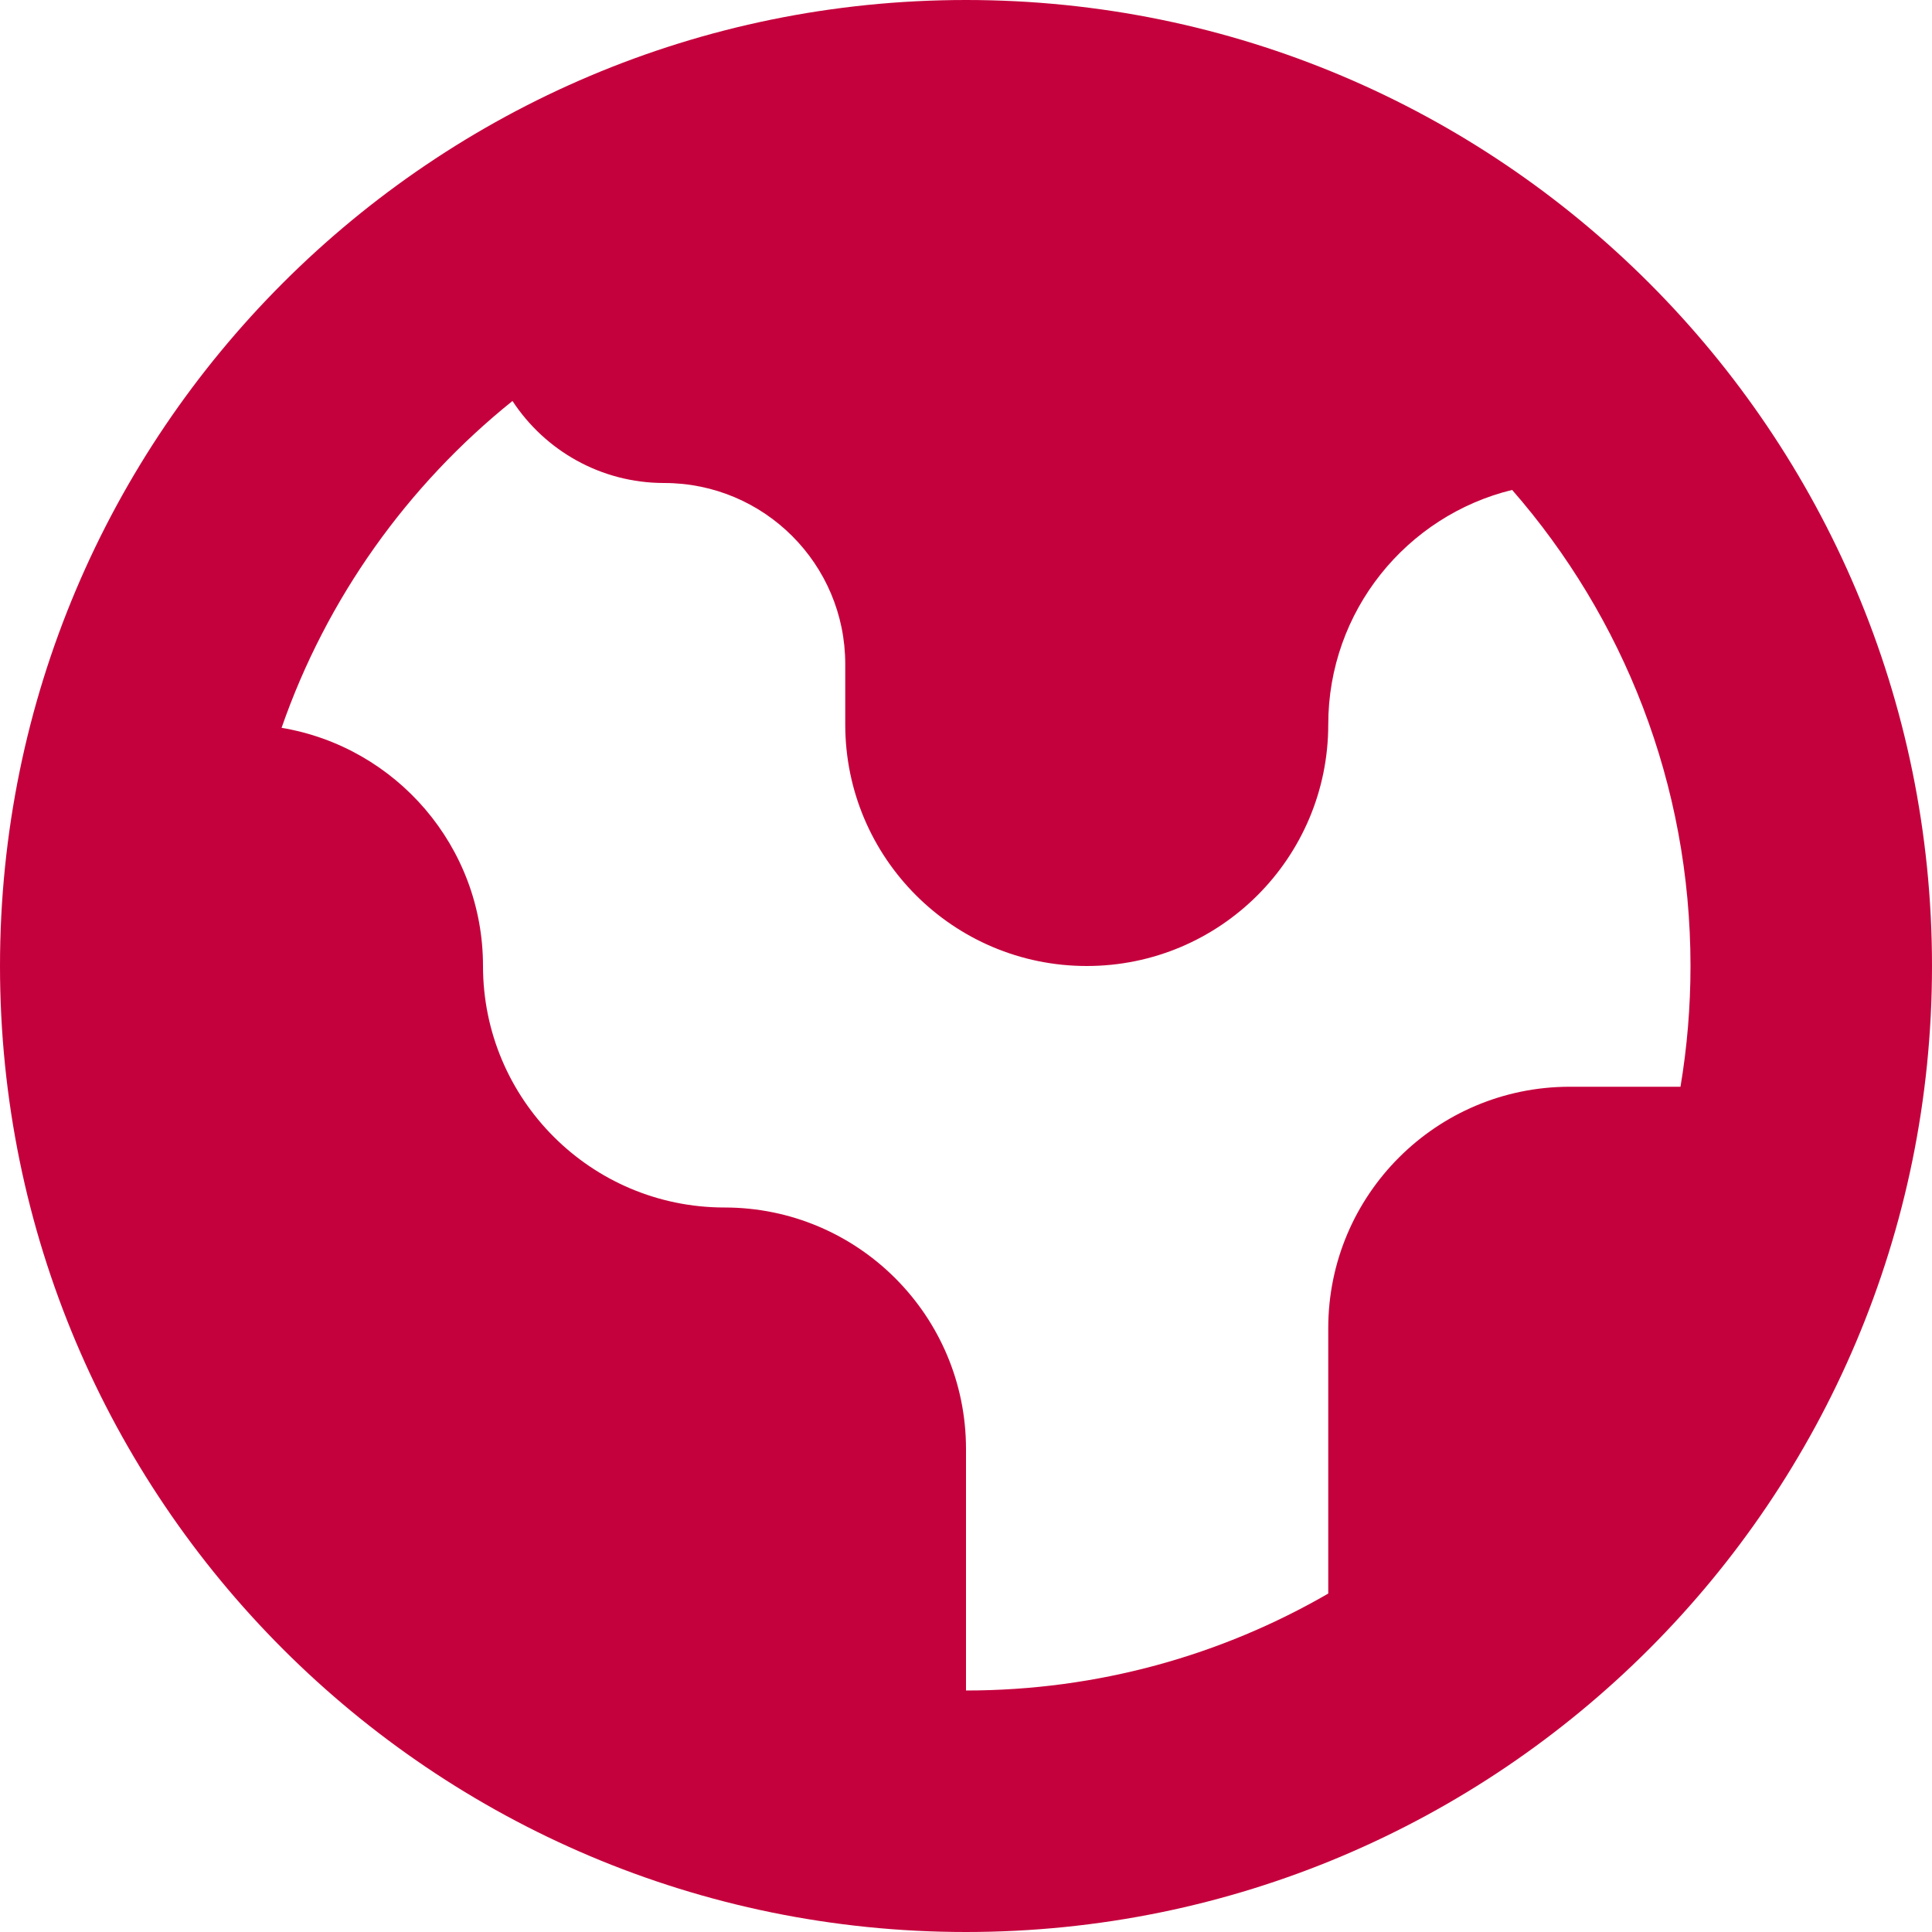
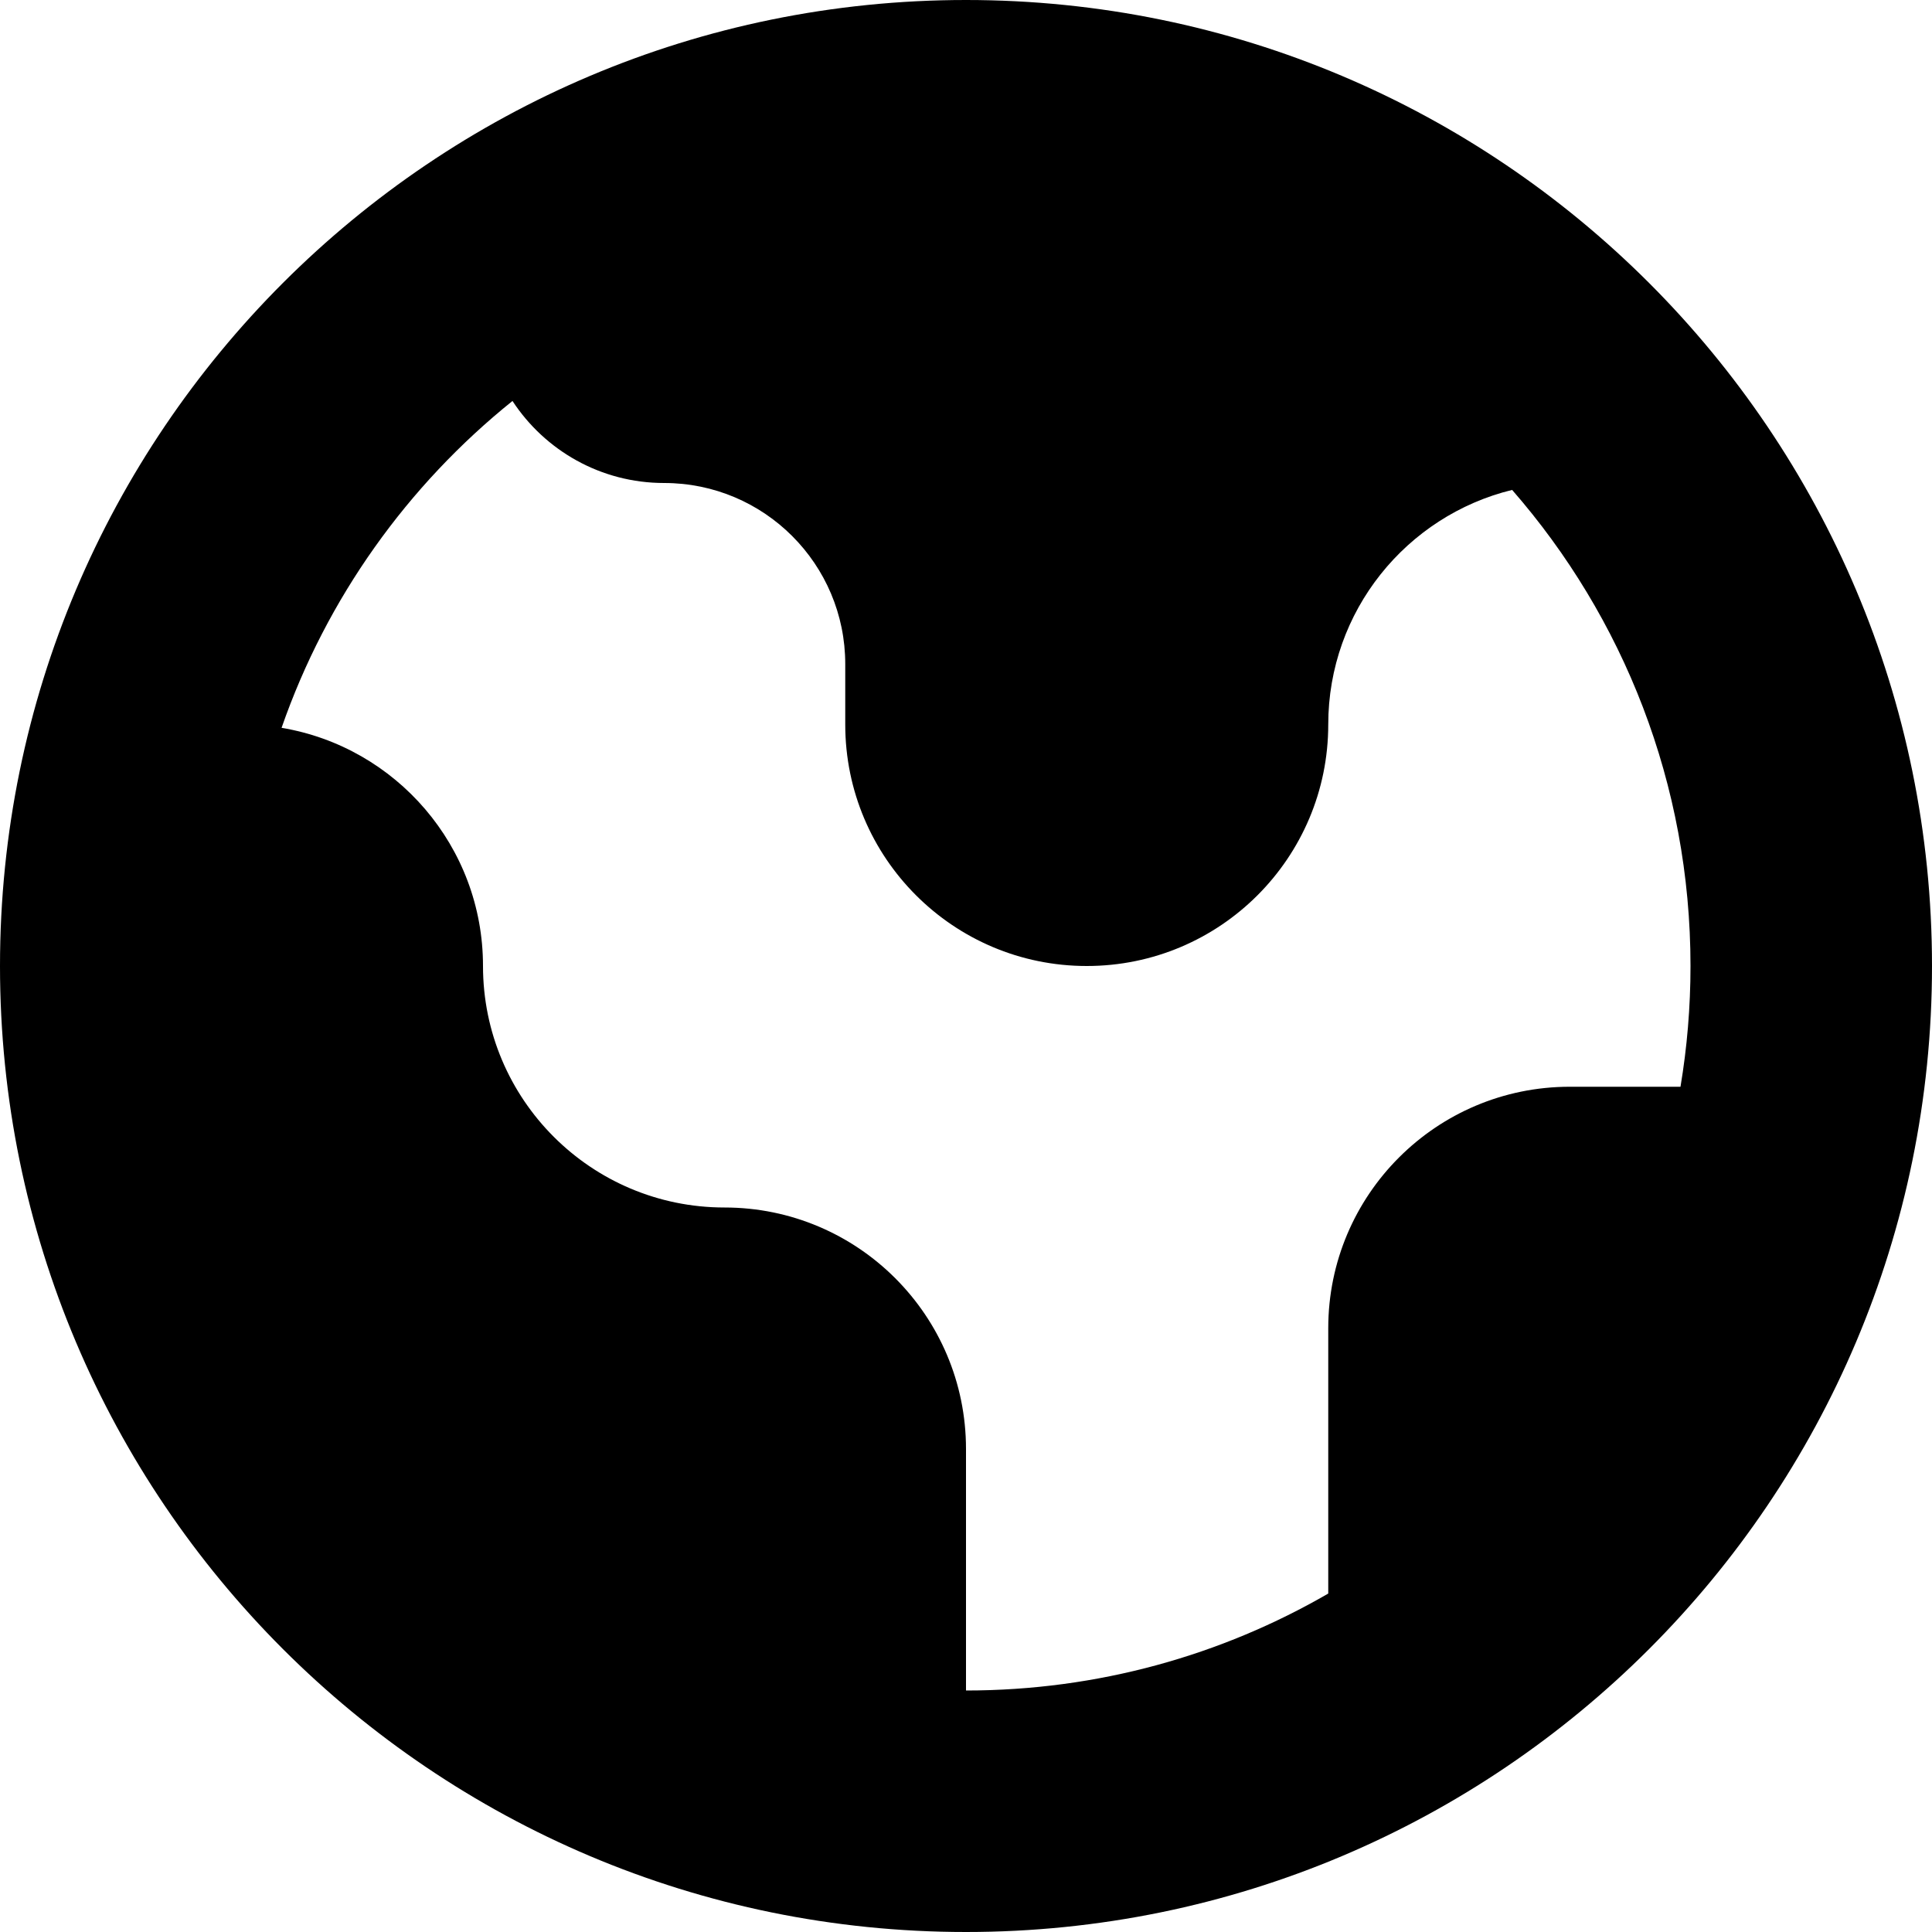
<svg xmlns="http://www.w3.org/2000/svg" width="50" height="50" viewBox="0 0 50 50" fill="none">
-   <path fill-rule="evenodd" clip-rule="evenodd" d="M25 50C38.807 50 50 38.807 50 25C50 11.193 38.807 0 25 0C11.193 0 0 11.193 0 25C0 38.807 11.193 50 25 50ZM7.287 18.836C8.454 15.48 10.549 12.558 13.263 10.377C14.1 11.655 15.545 12.5 17.188 12.5C19.776 12.5 21.875 14.598 21.875 17.187V18.75C21.875 22.201 24.673 25 28.125 25C31.577 25 34.375 22.201 34.375 18.75C34.375 15.812 36.402 13.347 39.134 12.679C42.009 15.974 43.75 20.283 43.75 25C43.75 26.065 43.661 27.109 43.491 28.125H40.625C37.173 28.125 34.375 30.924 34.375 34.375V41.241C31.617 42.837 28.415 43.75 25 43.75V37.5C25 34.048 22.201 31.25 18.75 31.25C15.298 31.25 12.5 28.452 12.5 25C12.5 21.901 10.245 19.33 7.287 18.836Z" fill="#C5013D" />
+   <path fill-rule="evenodd" clip-rule="evenodd" d="M25 50C38.807 50 50 38.807 50 25C50 11.193 38.807 0 25 0C11.193 0 0 11.193 0 25C0 38.807 11.193 50 25 50ZM7.287 18.836C8.454 15.48 10.549 12.558 13.263 10.377C14.1 11.655 15.545 12.5 17.188 12.5C19.776 12.5 21.875 14.598 21.875 17.187V18.75C21.875 22.201 24.673 25 28.125 25C31.577 25 34.375 22.201 34.375 18.75C34.375 15.812 36.402 13.347 39.134 12.679C42.009 15.974 43.75 20.283 43.75 25C43.75 26.065 43.661 27.109 43.491 28.125H40.625C37.173 28.125 34.375 30.924 34.375 34.375V41.241C31.617 42.837 28.415 43.75 25 43.75V37.5C25 34.048 22.201 31.25 18.75 31.25C15.298 31.25 12.5 28.452 12.5 25C12.5 21.901 10.245 19.33 7.287 18.836Z" fill="#000000" />
</svg>
